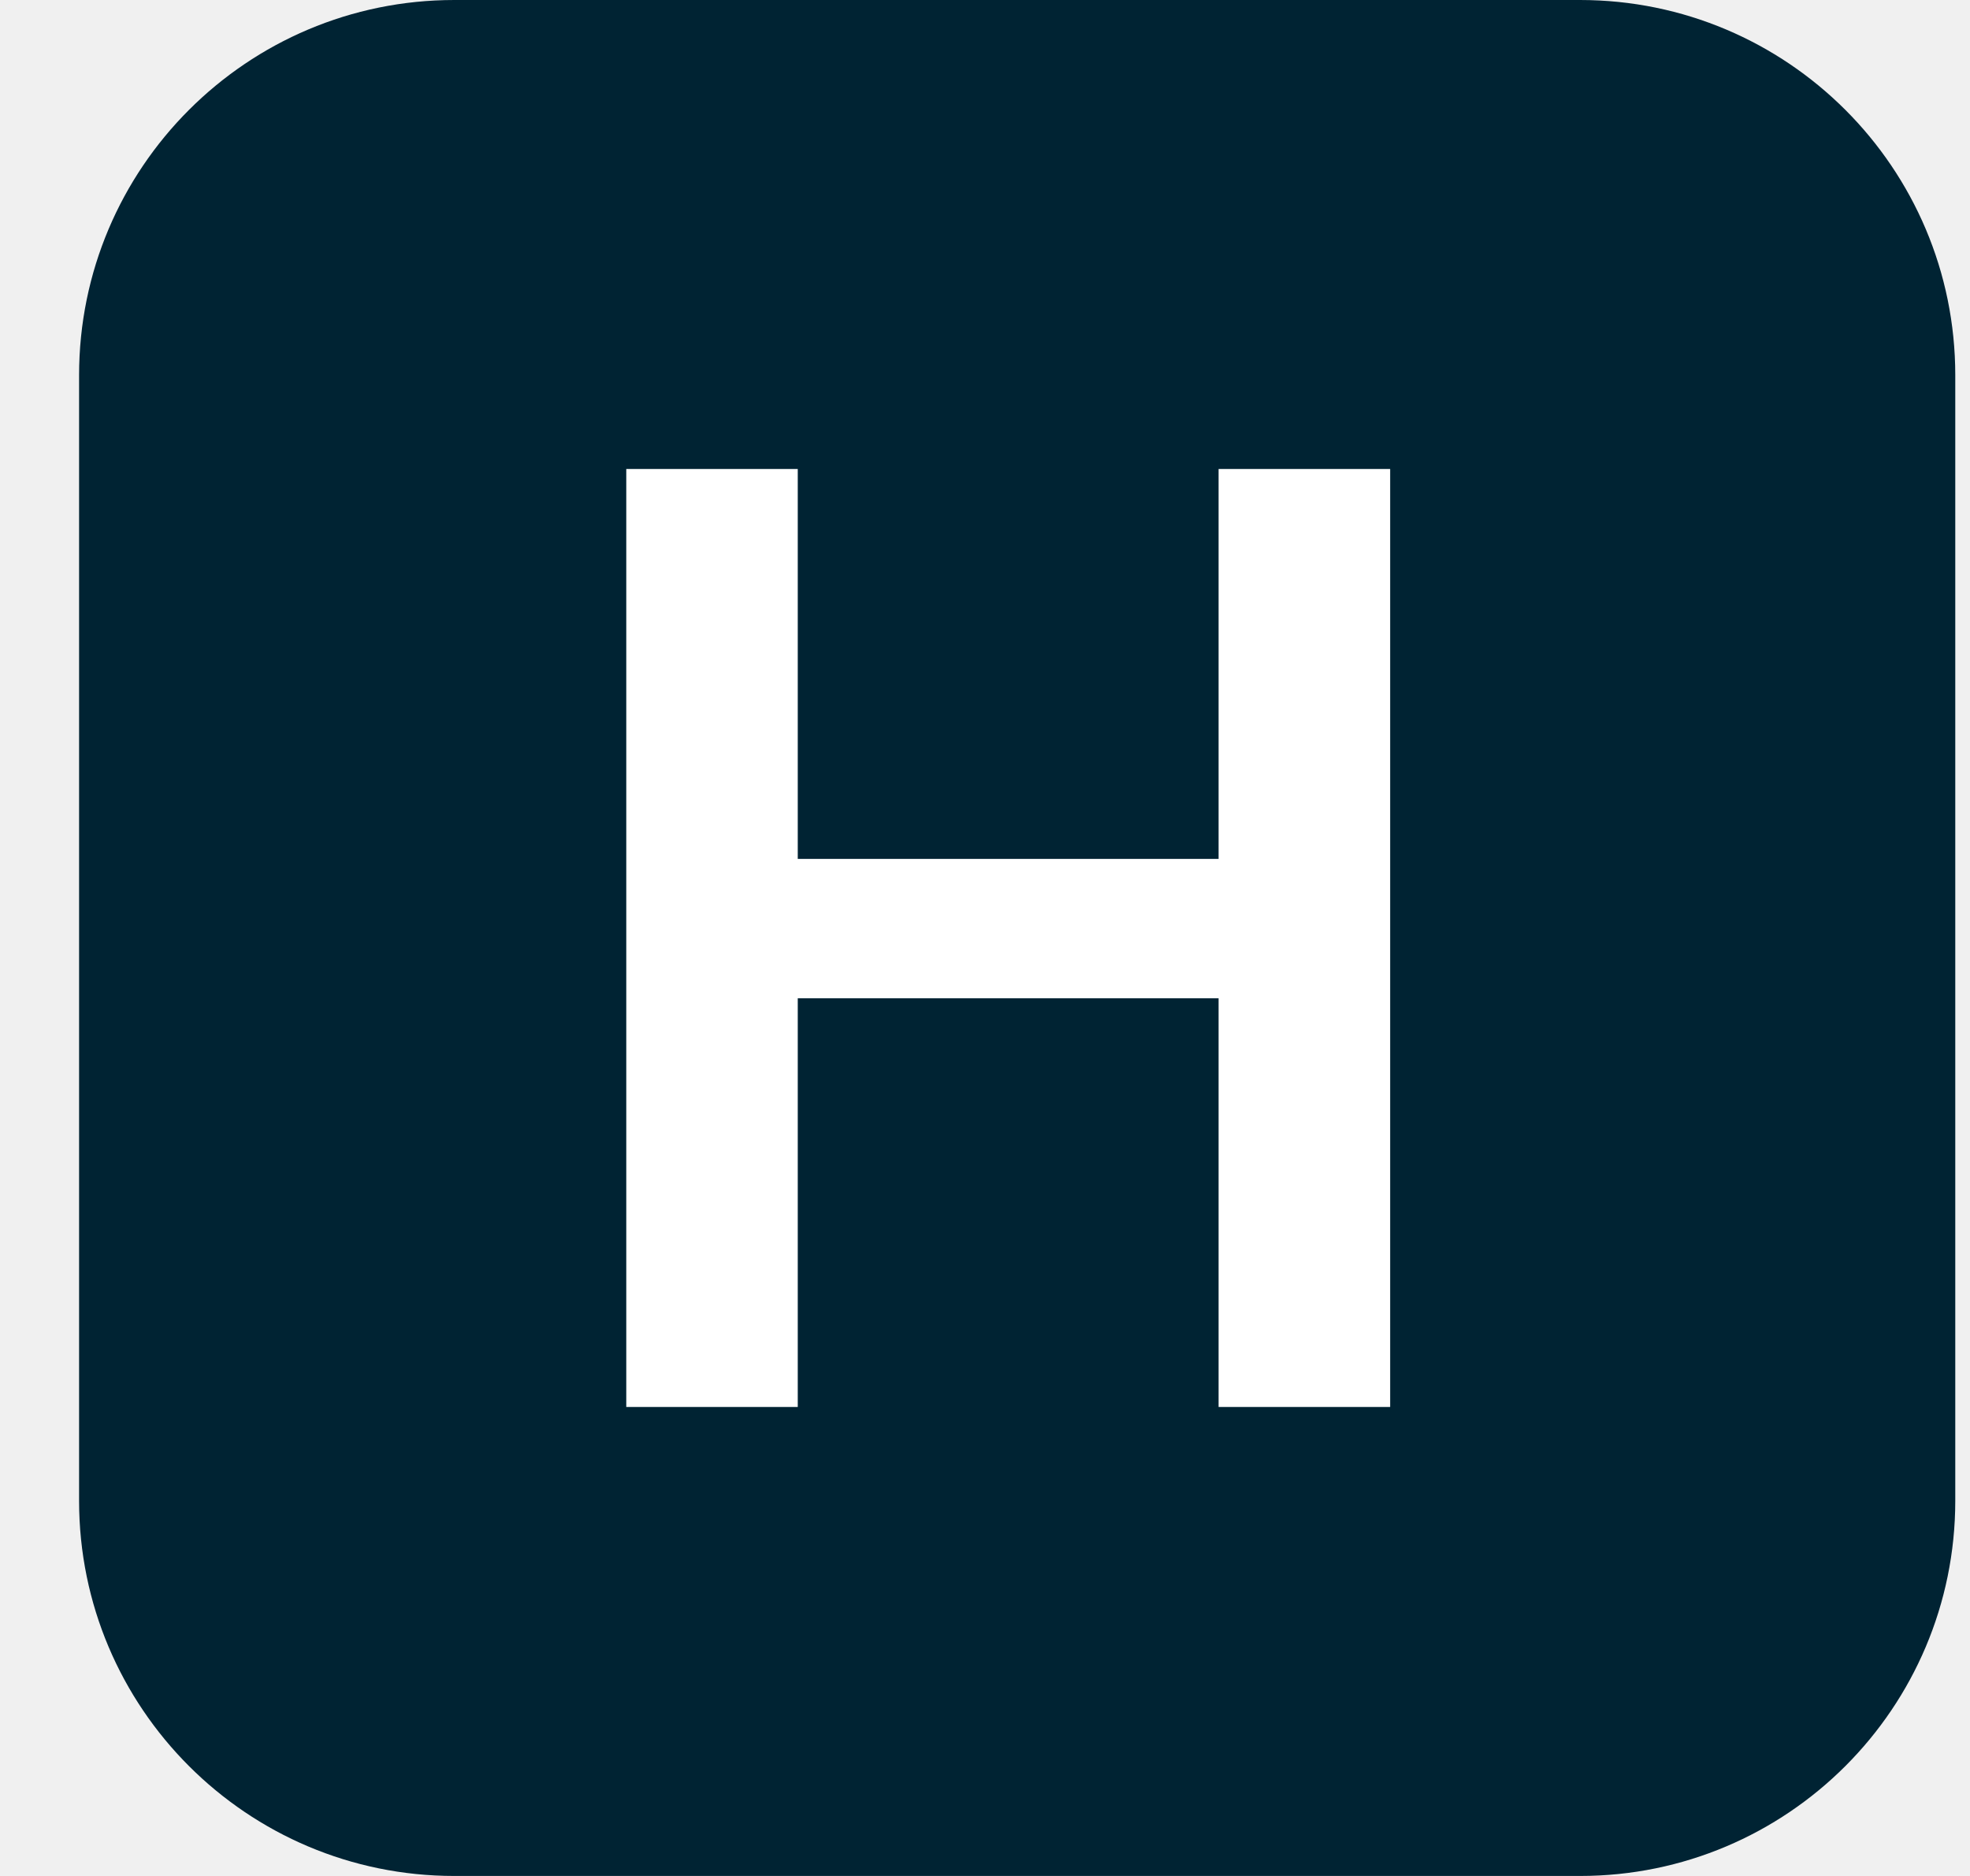
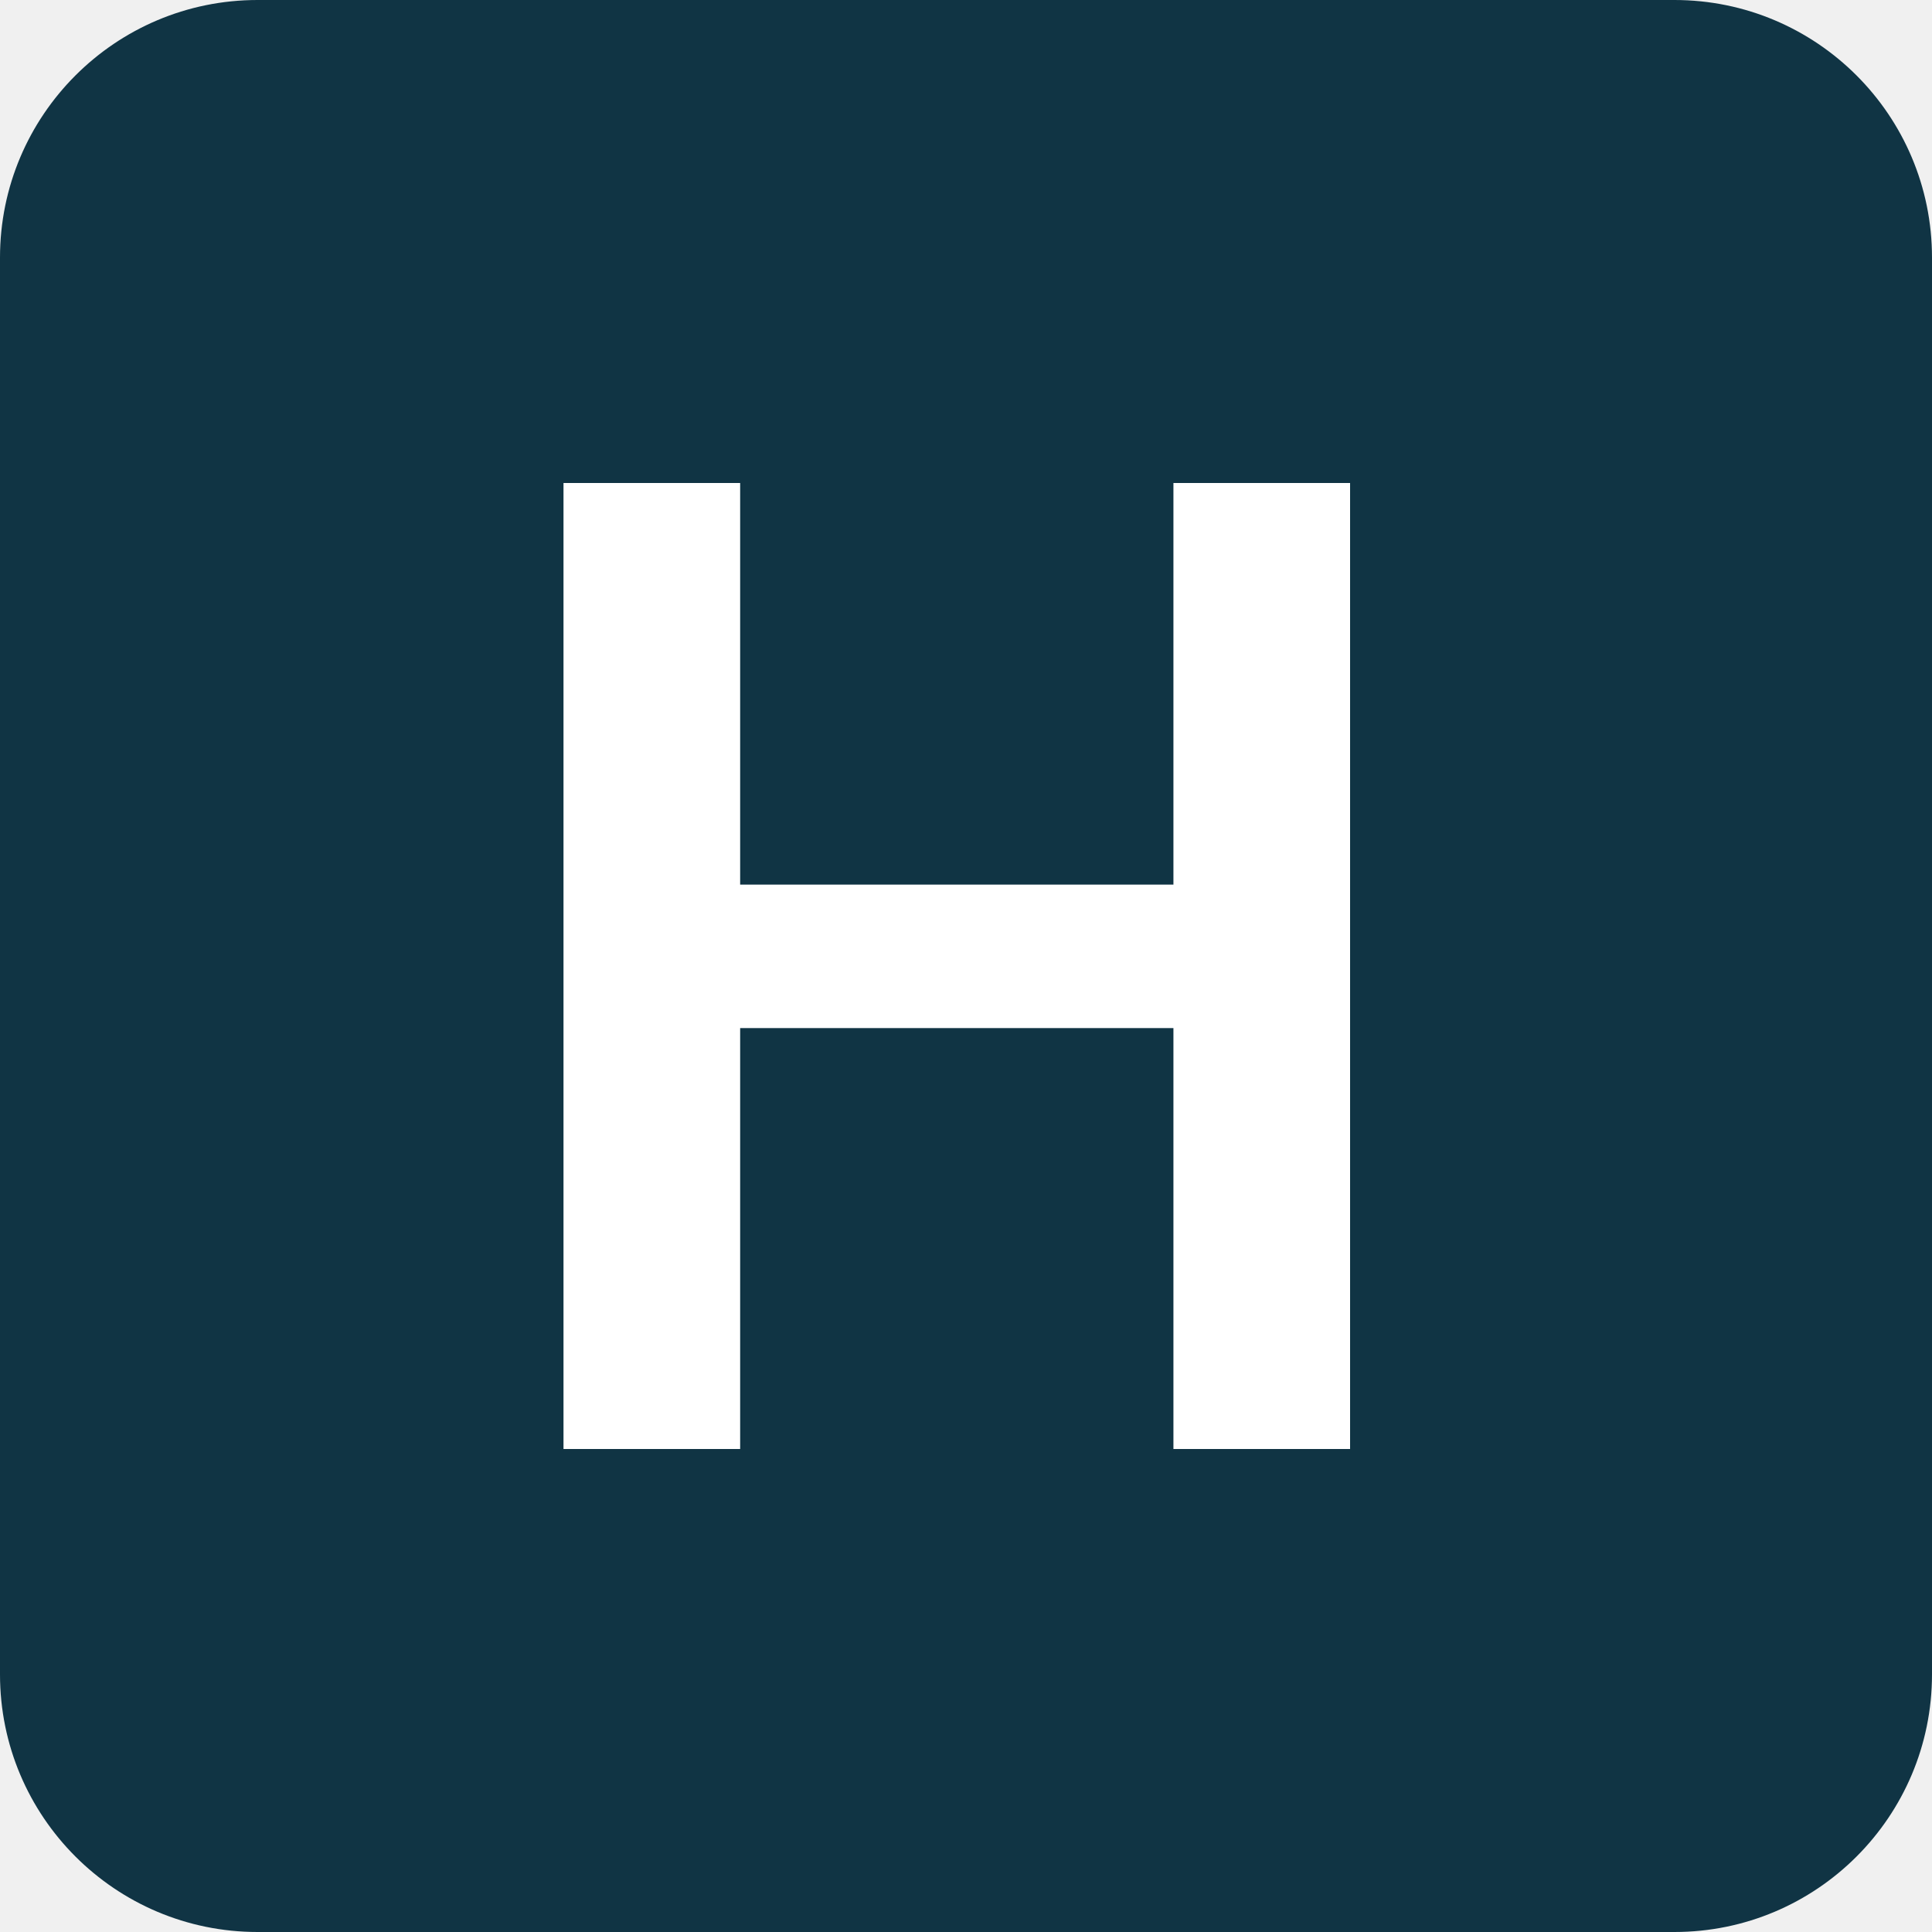
- <svg xmlns="http://www.w3.org/2000/svg" width="21" height="20" viewBox="0 0 21 20" fill="none">
-   <rect x="0.843" width="20" height="20" rx="4" fill="#002333" />
-   <path d="M6.676 15V5H8.504V9.157H12.99V5H14.819V15H12.99V10.643H8.504V15H6.676Z" fill="white" />
+ <svg xmlns="http://www.w3.org/2000/svg" width="30" height="30" viewBox="0 0 30 30" fill="none">
+   <rect width="30" height="30" rx="4" fill="#103444" />
+   <path d="M8.75 22.5V7.5H11.493V13.736H18.221V7.5H20.964V22.5H18.221V15.964H11.493V22.5H8.75Z" fill="white" />
</svg>
